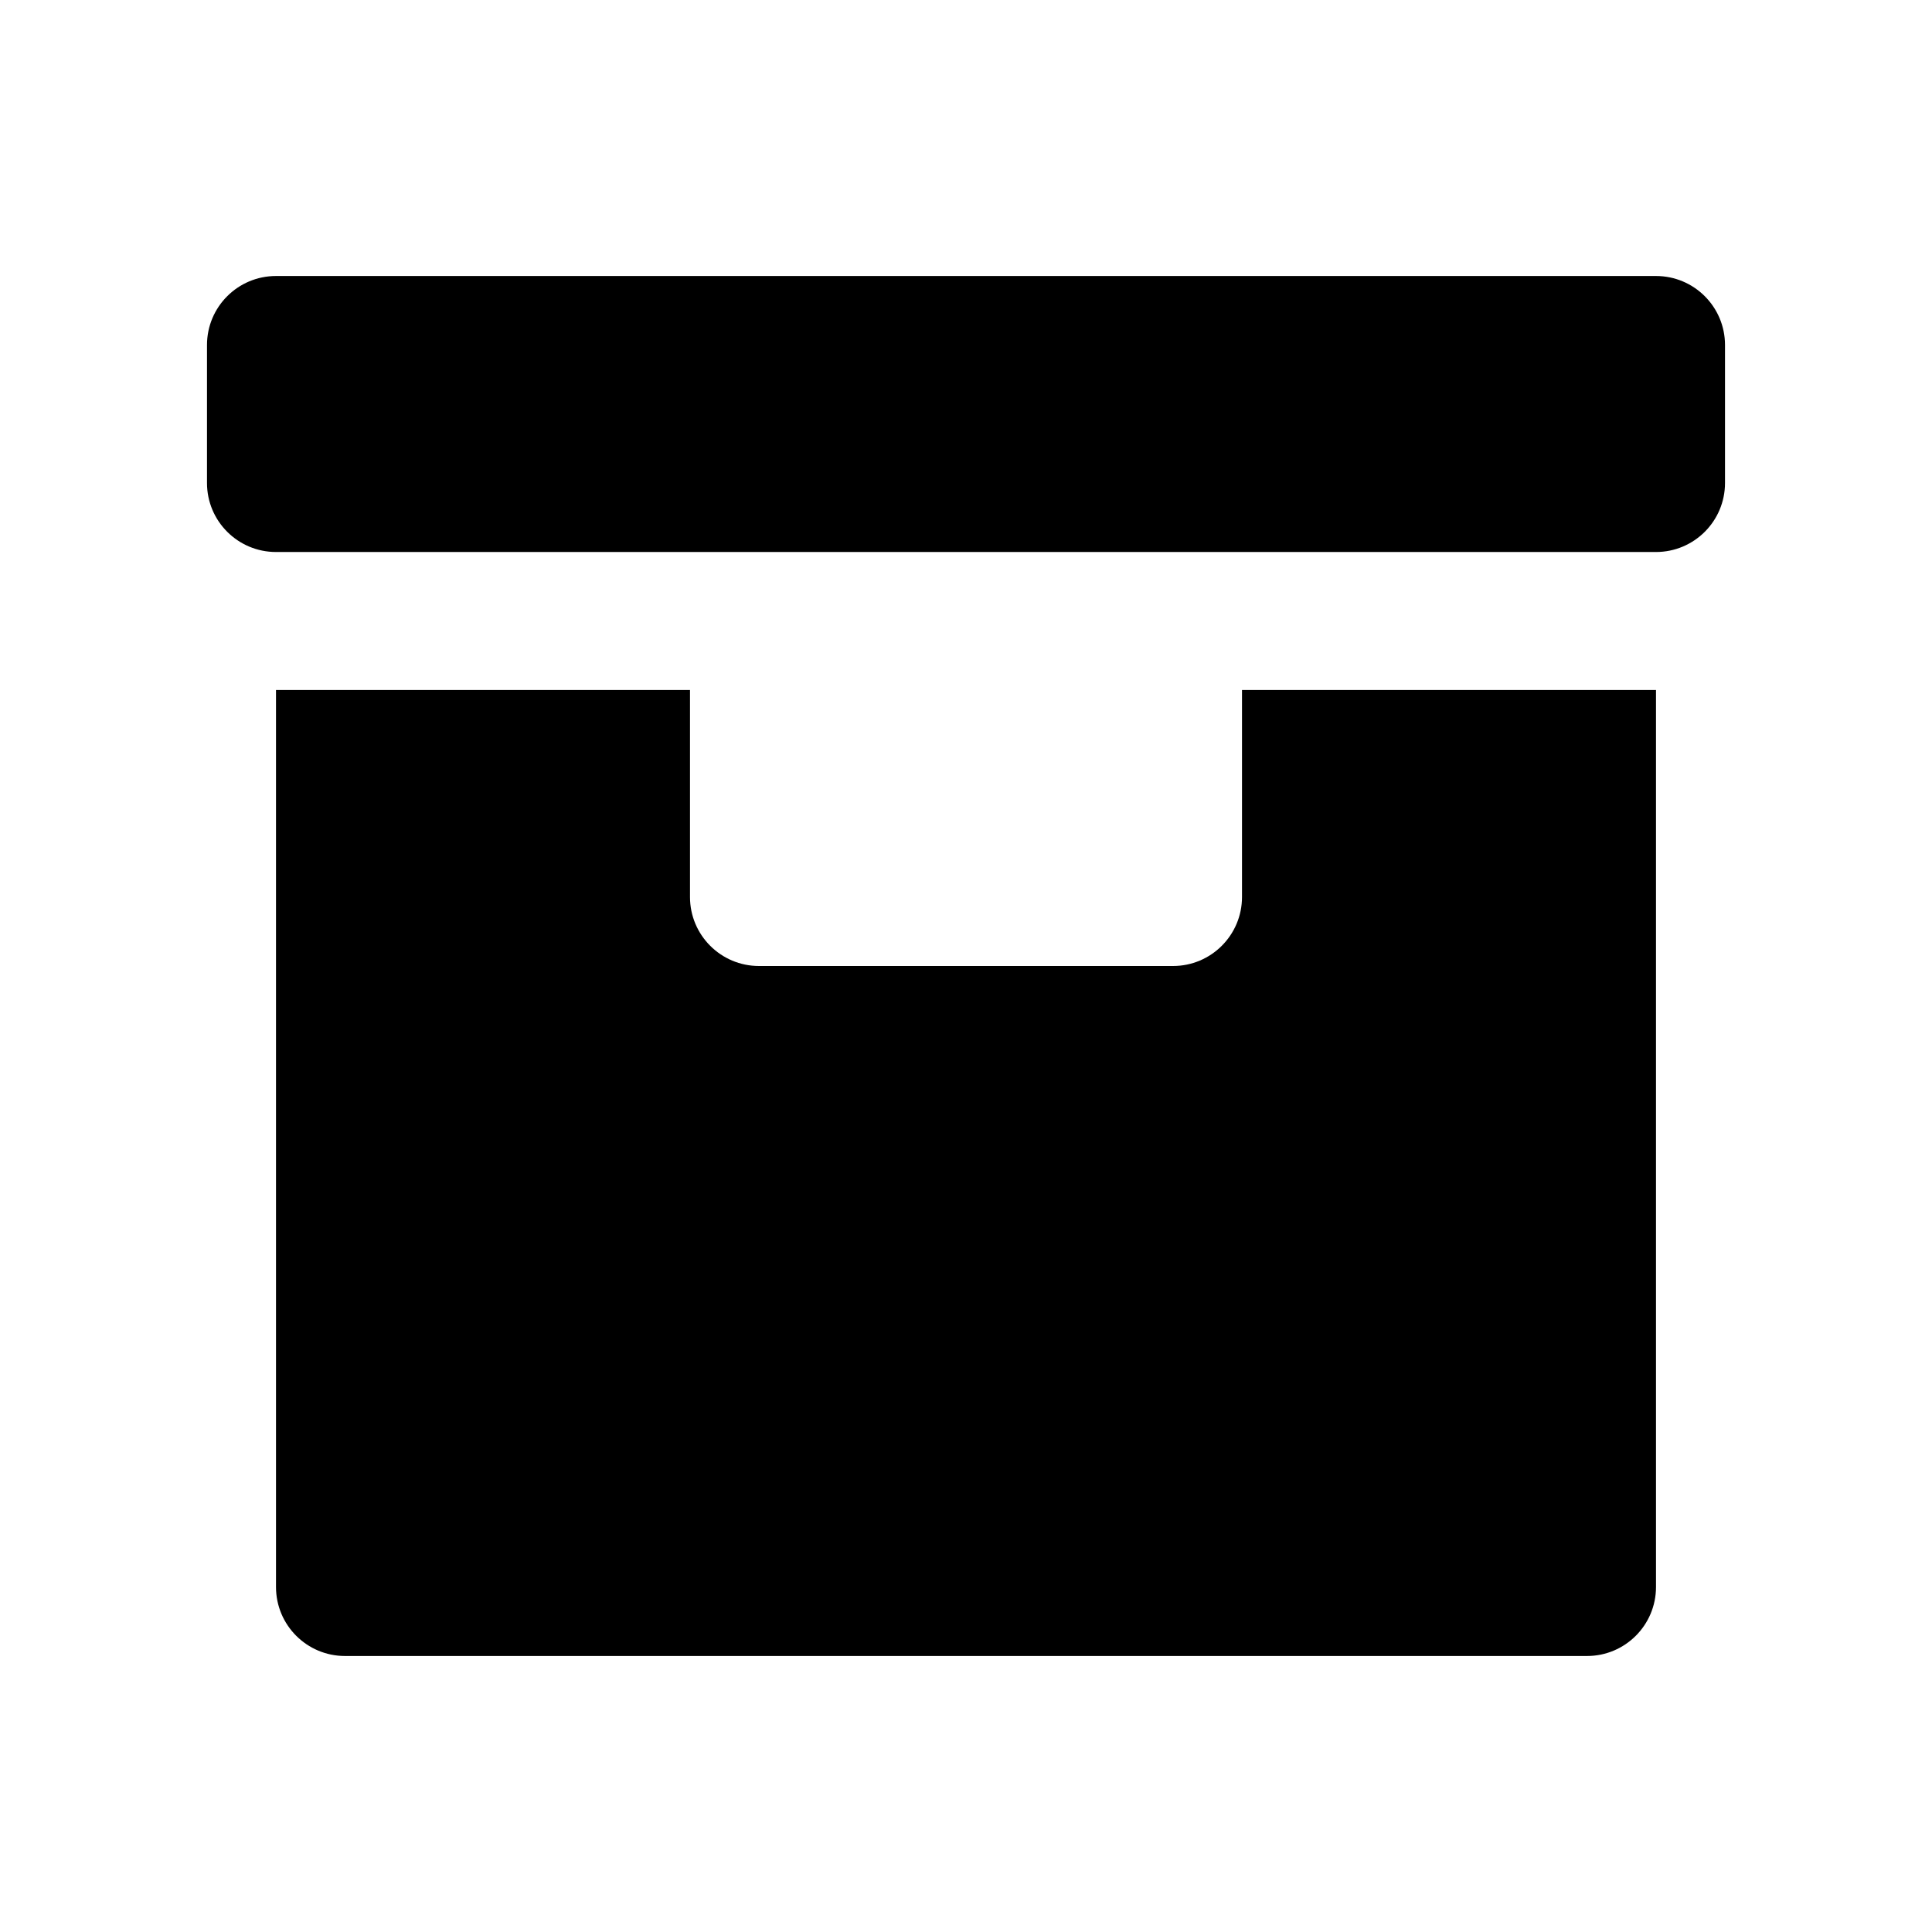
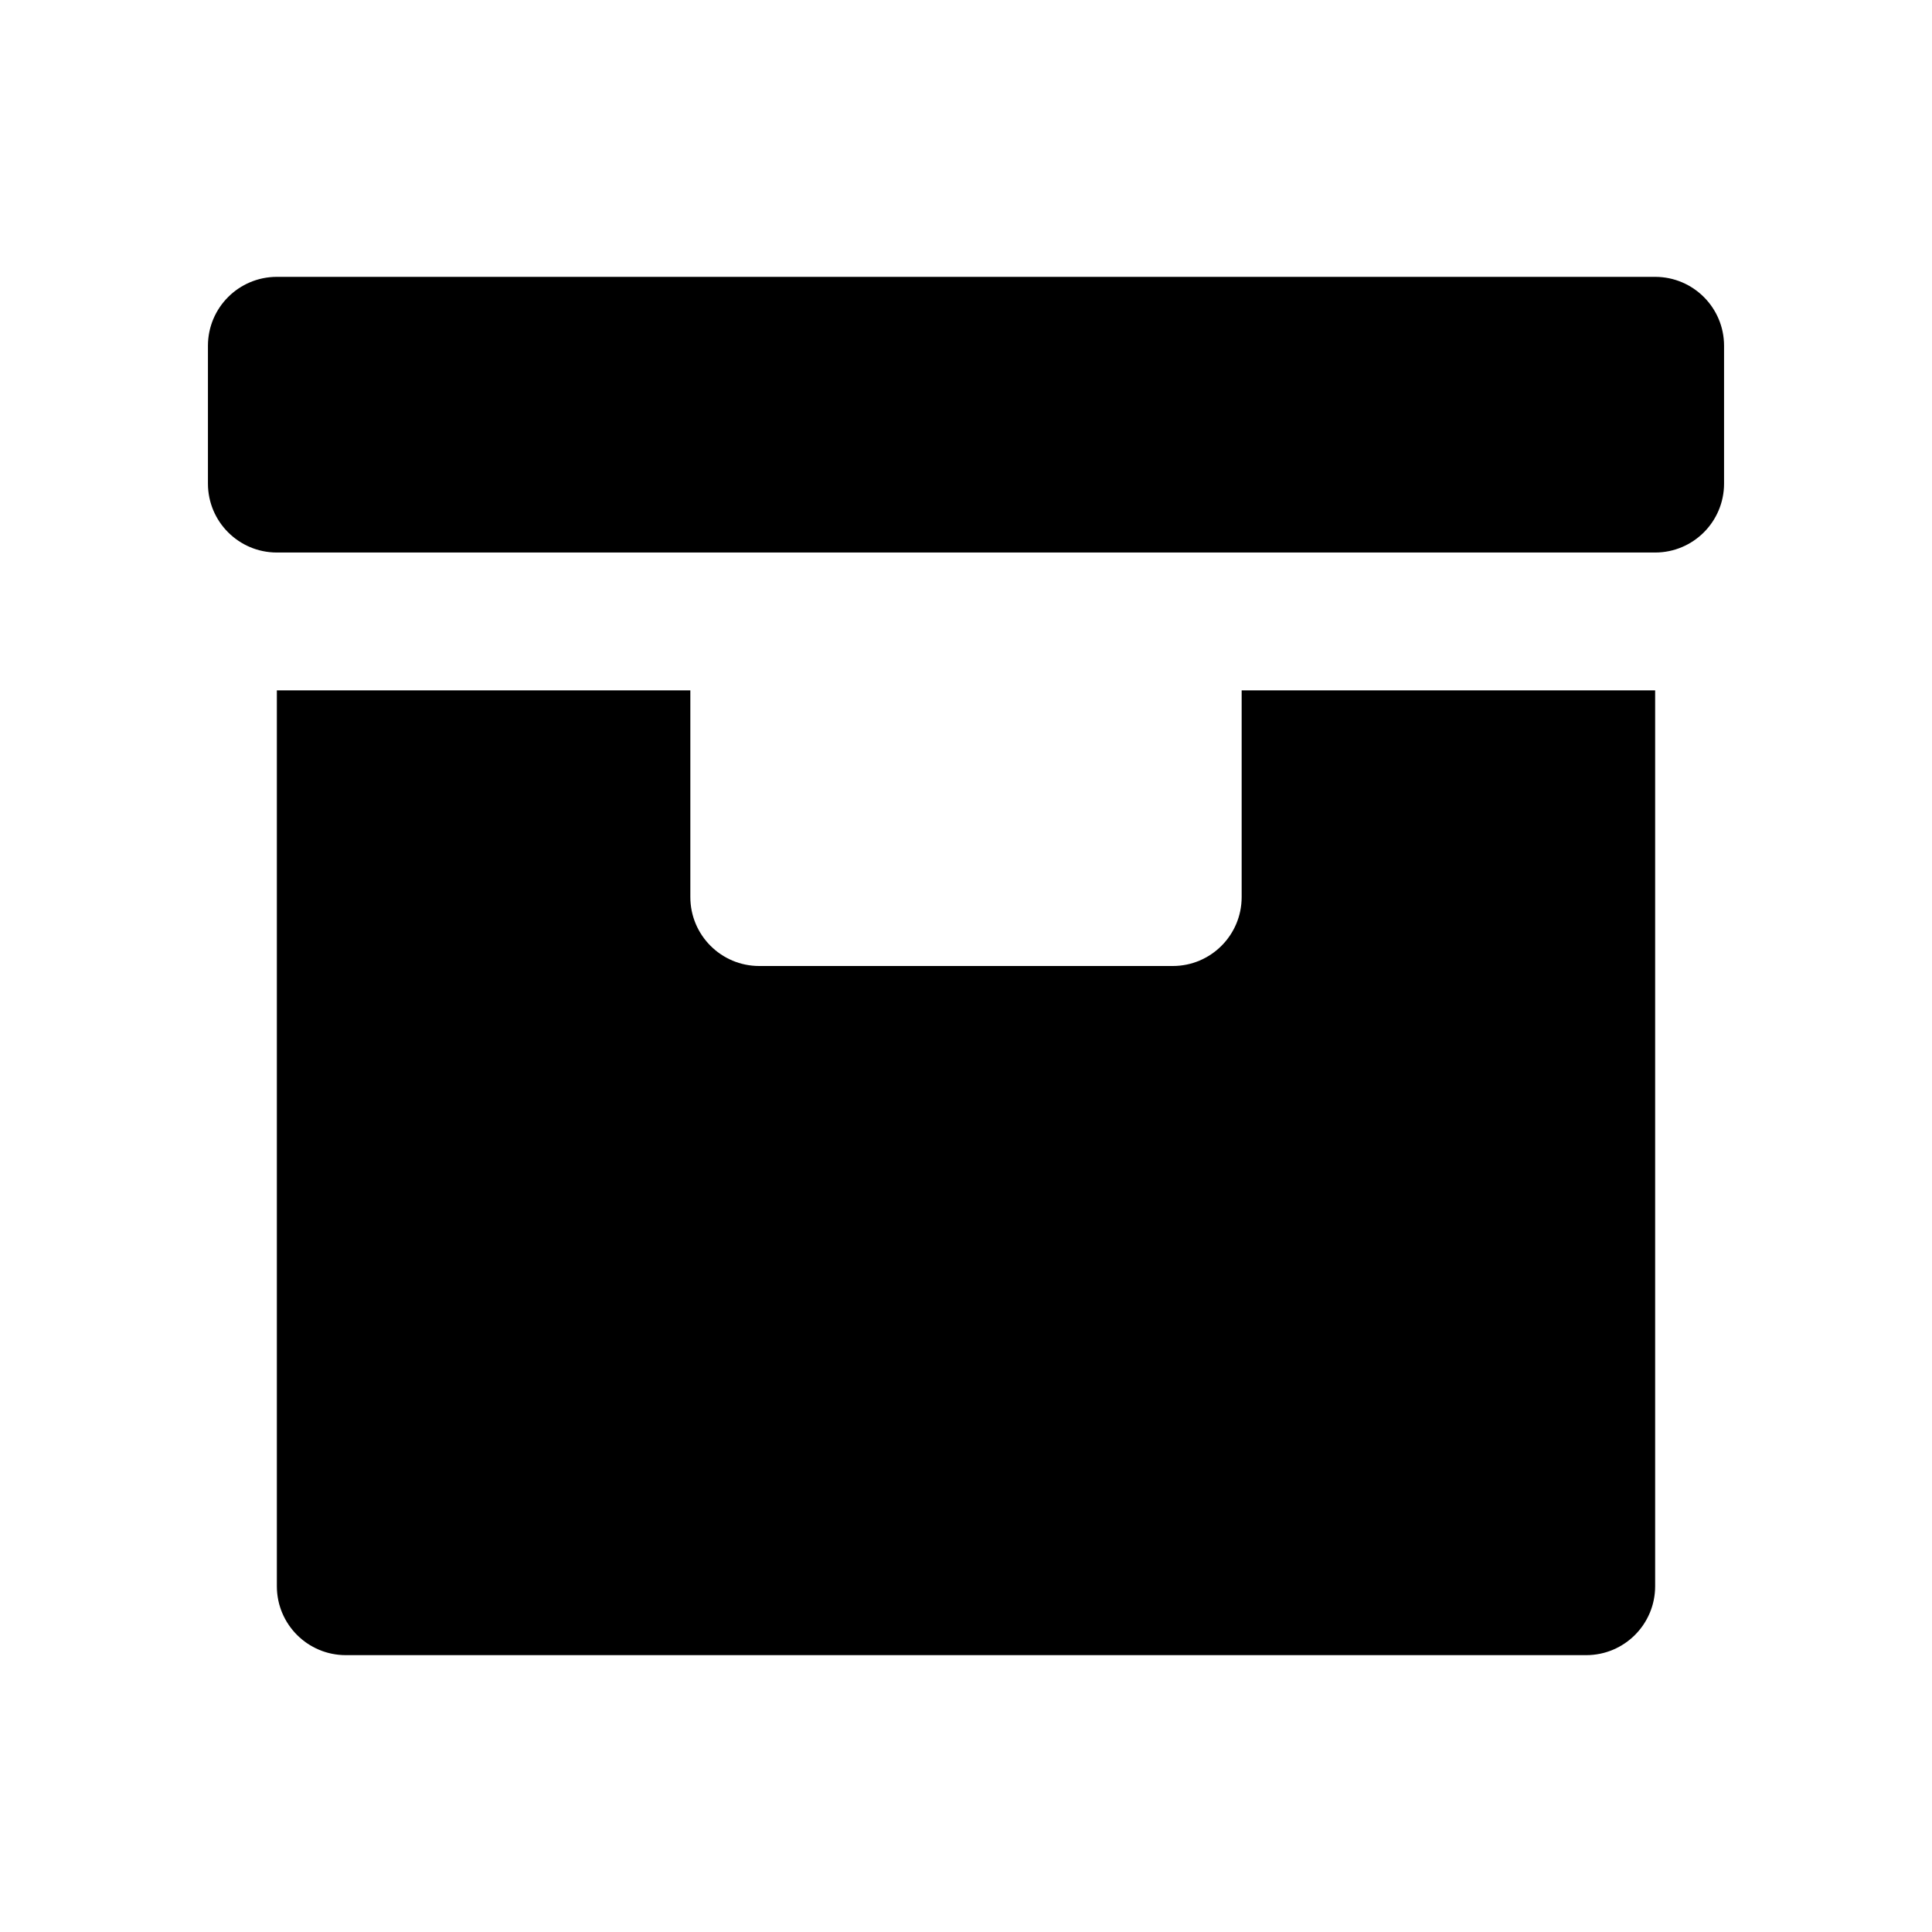
- <svg xmlns="http://www.w3.org/2000/svg" height="280" viewBox="0 0 280 280" width="280">
-   <path d="m100 100v30c0 5.523 4.477 10 10 10h60c5.523 0 10-4.477 10-10v-30h60v130c0 5.523-4.477 10-10 10h-180c-5.523 0-10-4.477-10-10v-130zm140-60c5.523 0 10 4.477 10 10v20c0 5.523-4.477 10-10 10h-200c-5.523 0-10-4.477-10-10v-20c0-5.523 4.477-10 10-10z" />
+ <svg xmlns="http://www.w3.org/2000/svg" height="642" viewBox="0 0 642 642" width="642">
+   <path d="m229.4 229.4v68.7c0 12.648 10.252 22.9 22.9 22.9h137.4c12.648 0 22.9-10.252 22.9-22.9v-68.7h137.4v297.7c0 12.648-10.252 22.9-22.9 22.9h-412.2c-12.647 0-22.9-10.252-22.9-22.9v-297.7zm320.6-137.4c12.648 0 22.9 10.253 22.9 22.9v45.8c0 12.647-10.252 22.9-22.9 22.9h-458c-12.647 0-22.9-10.253-22.9-22.9v-45.8c0-12.647 10.253-22.9 22.9-22.9z" />
</svg>
